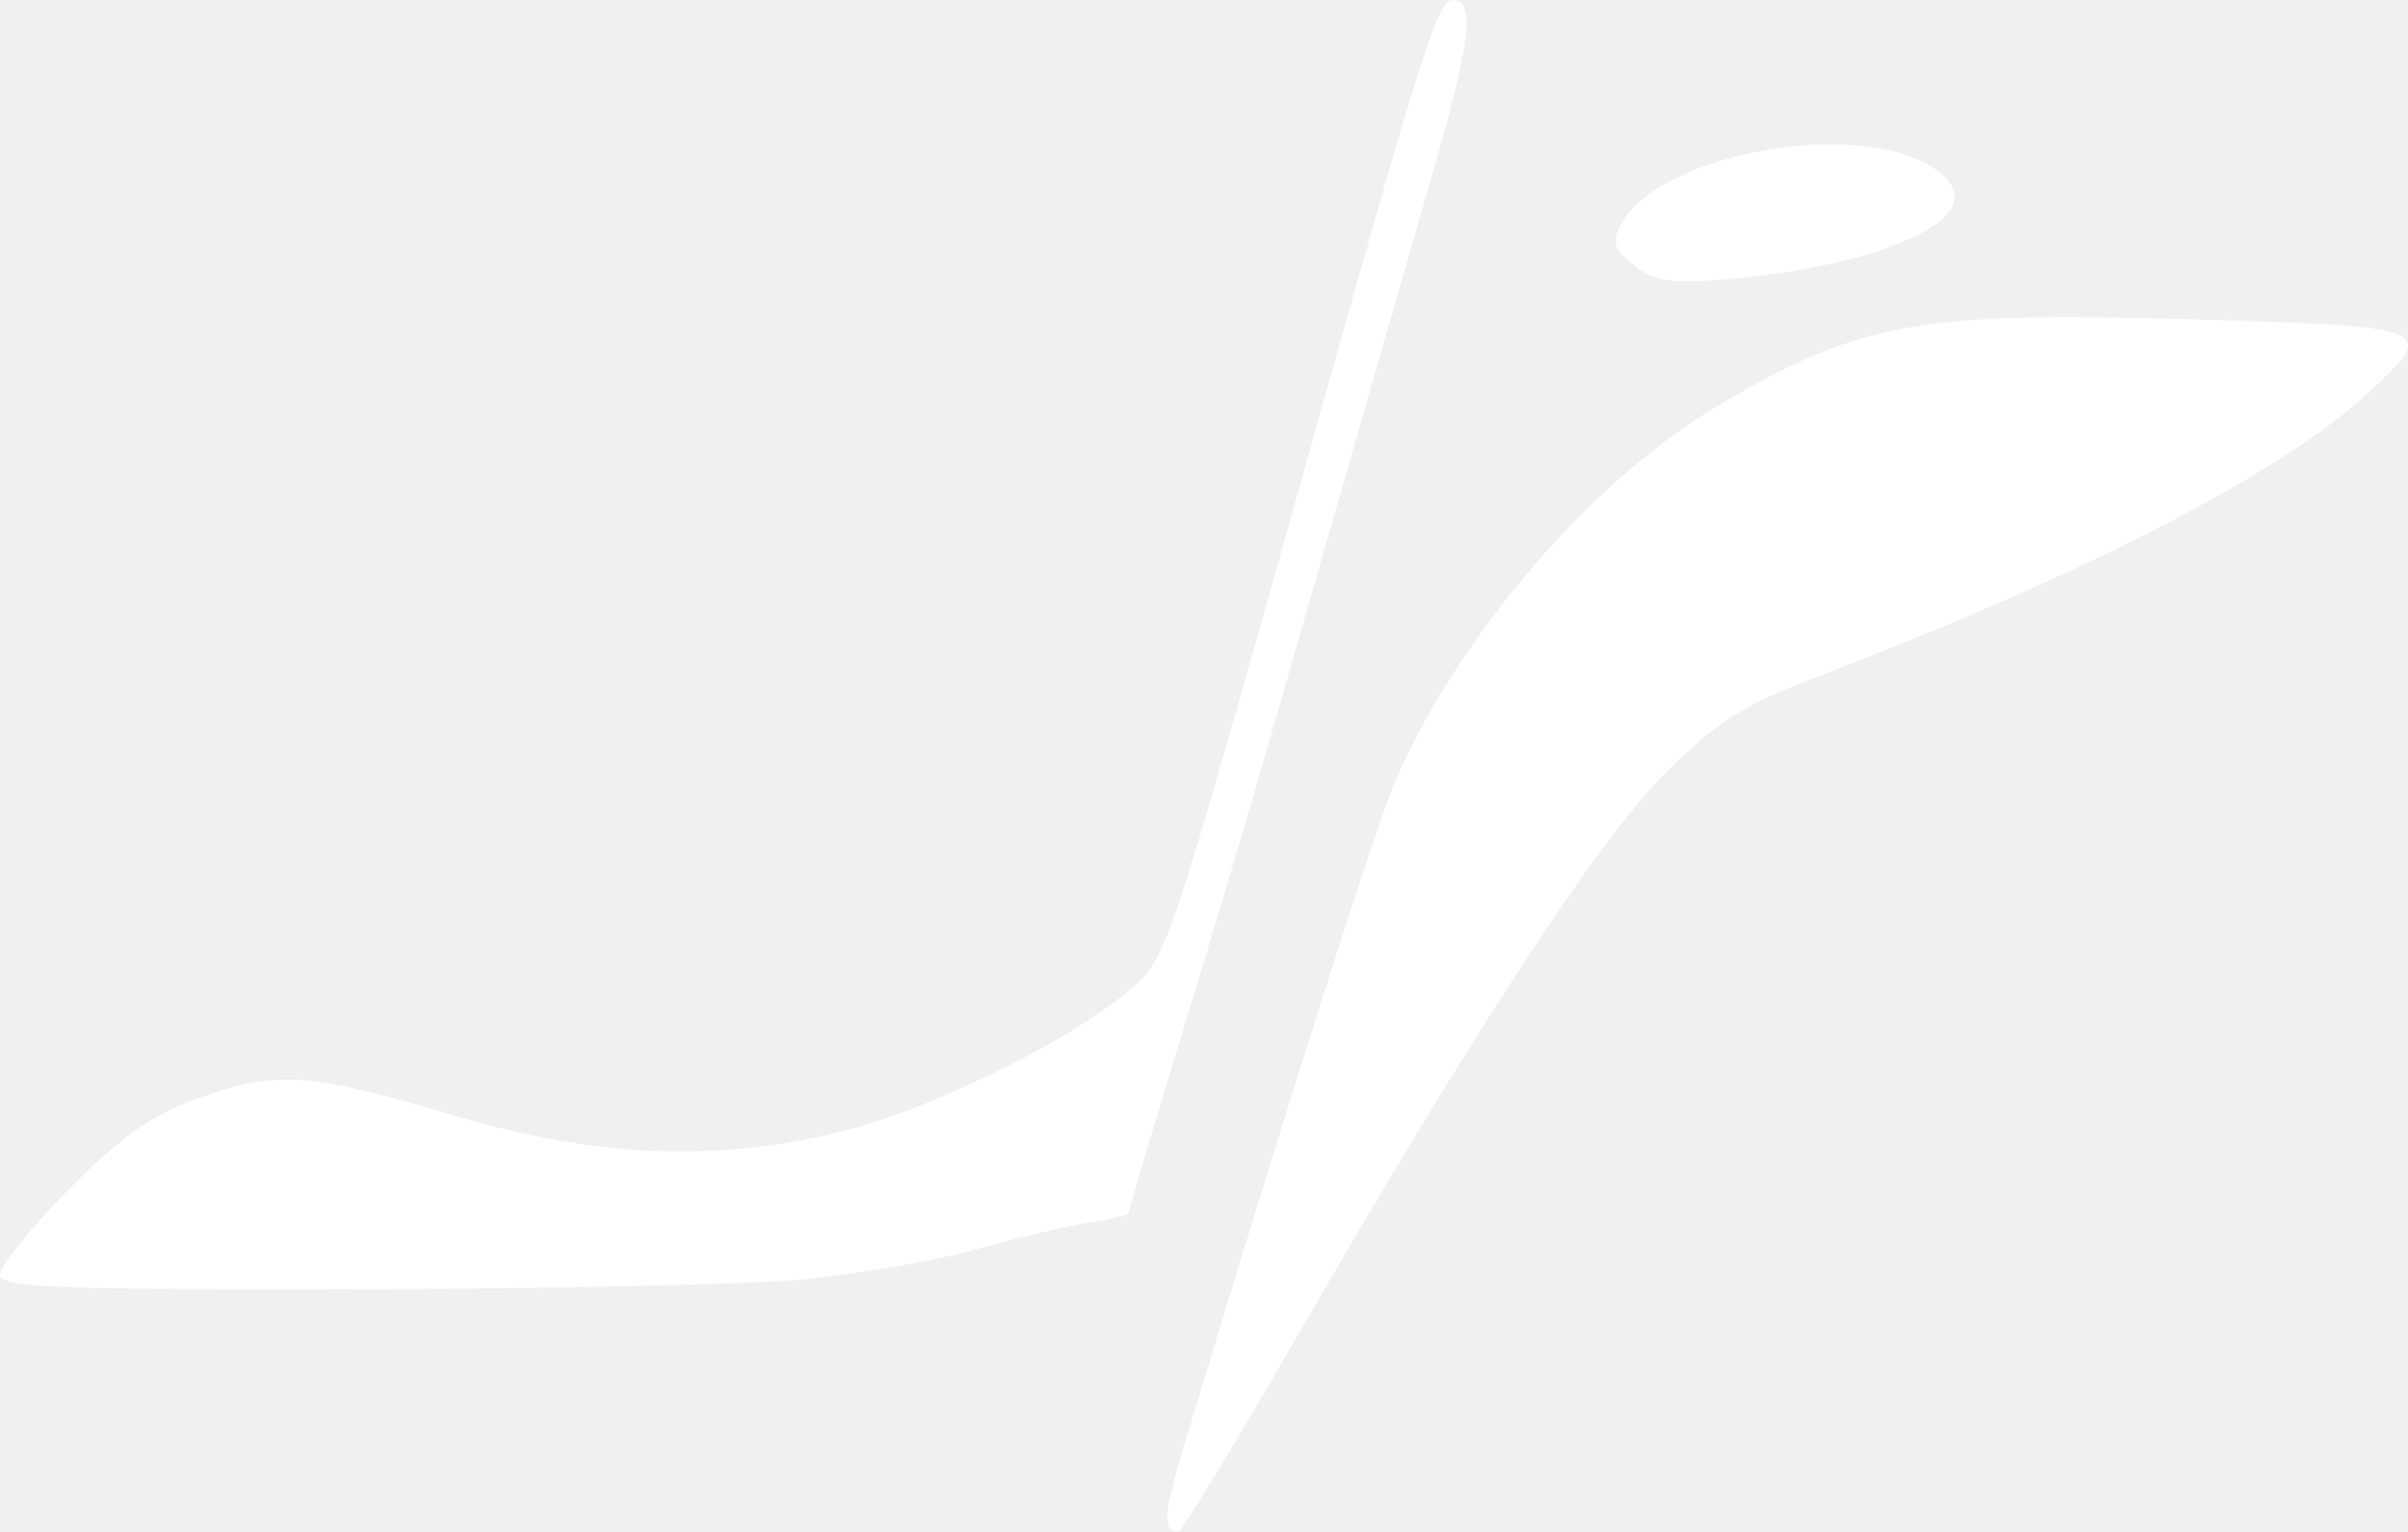
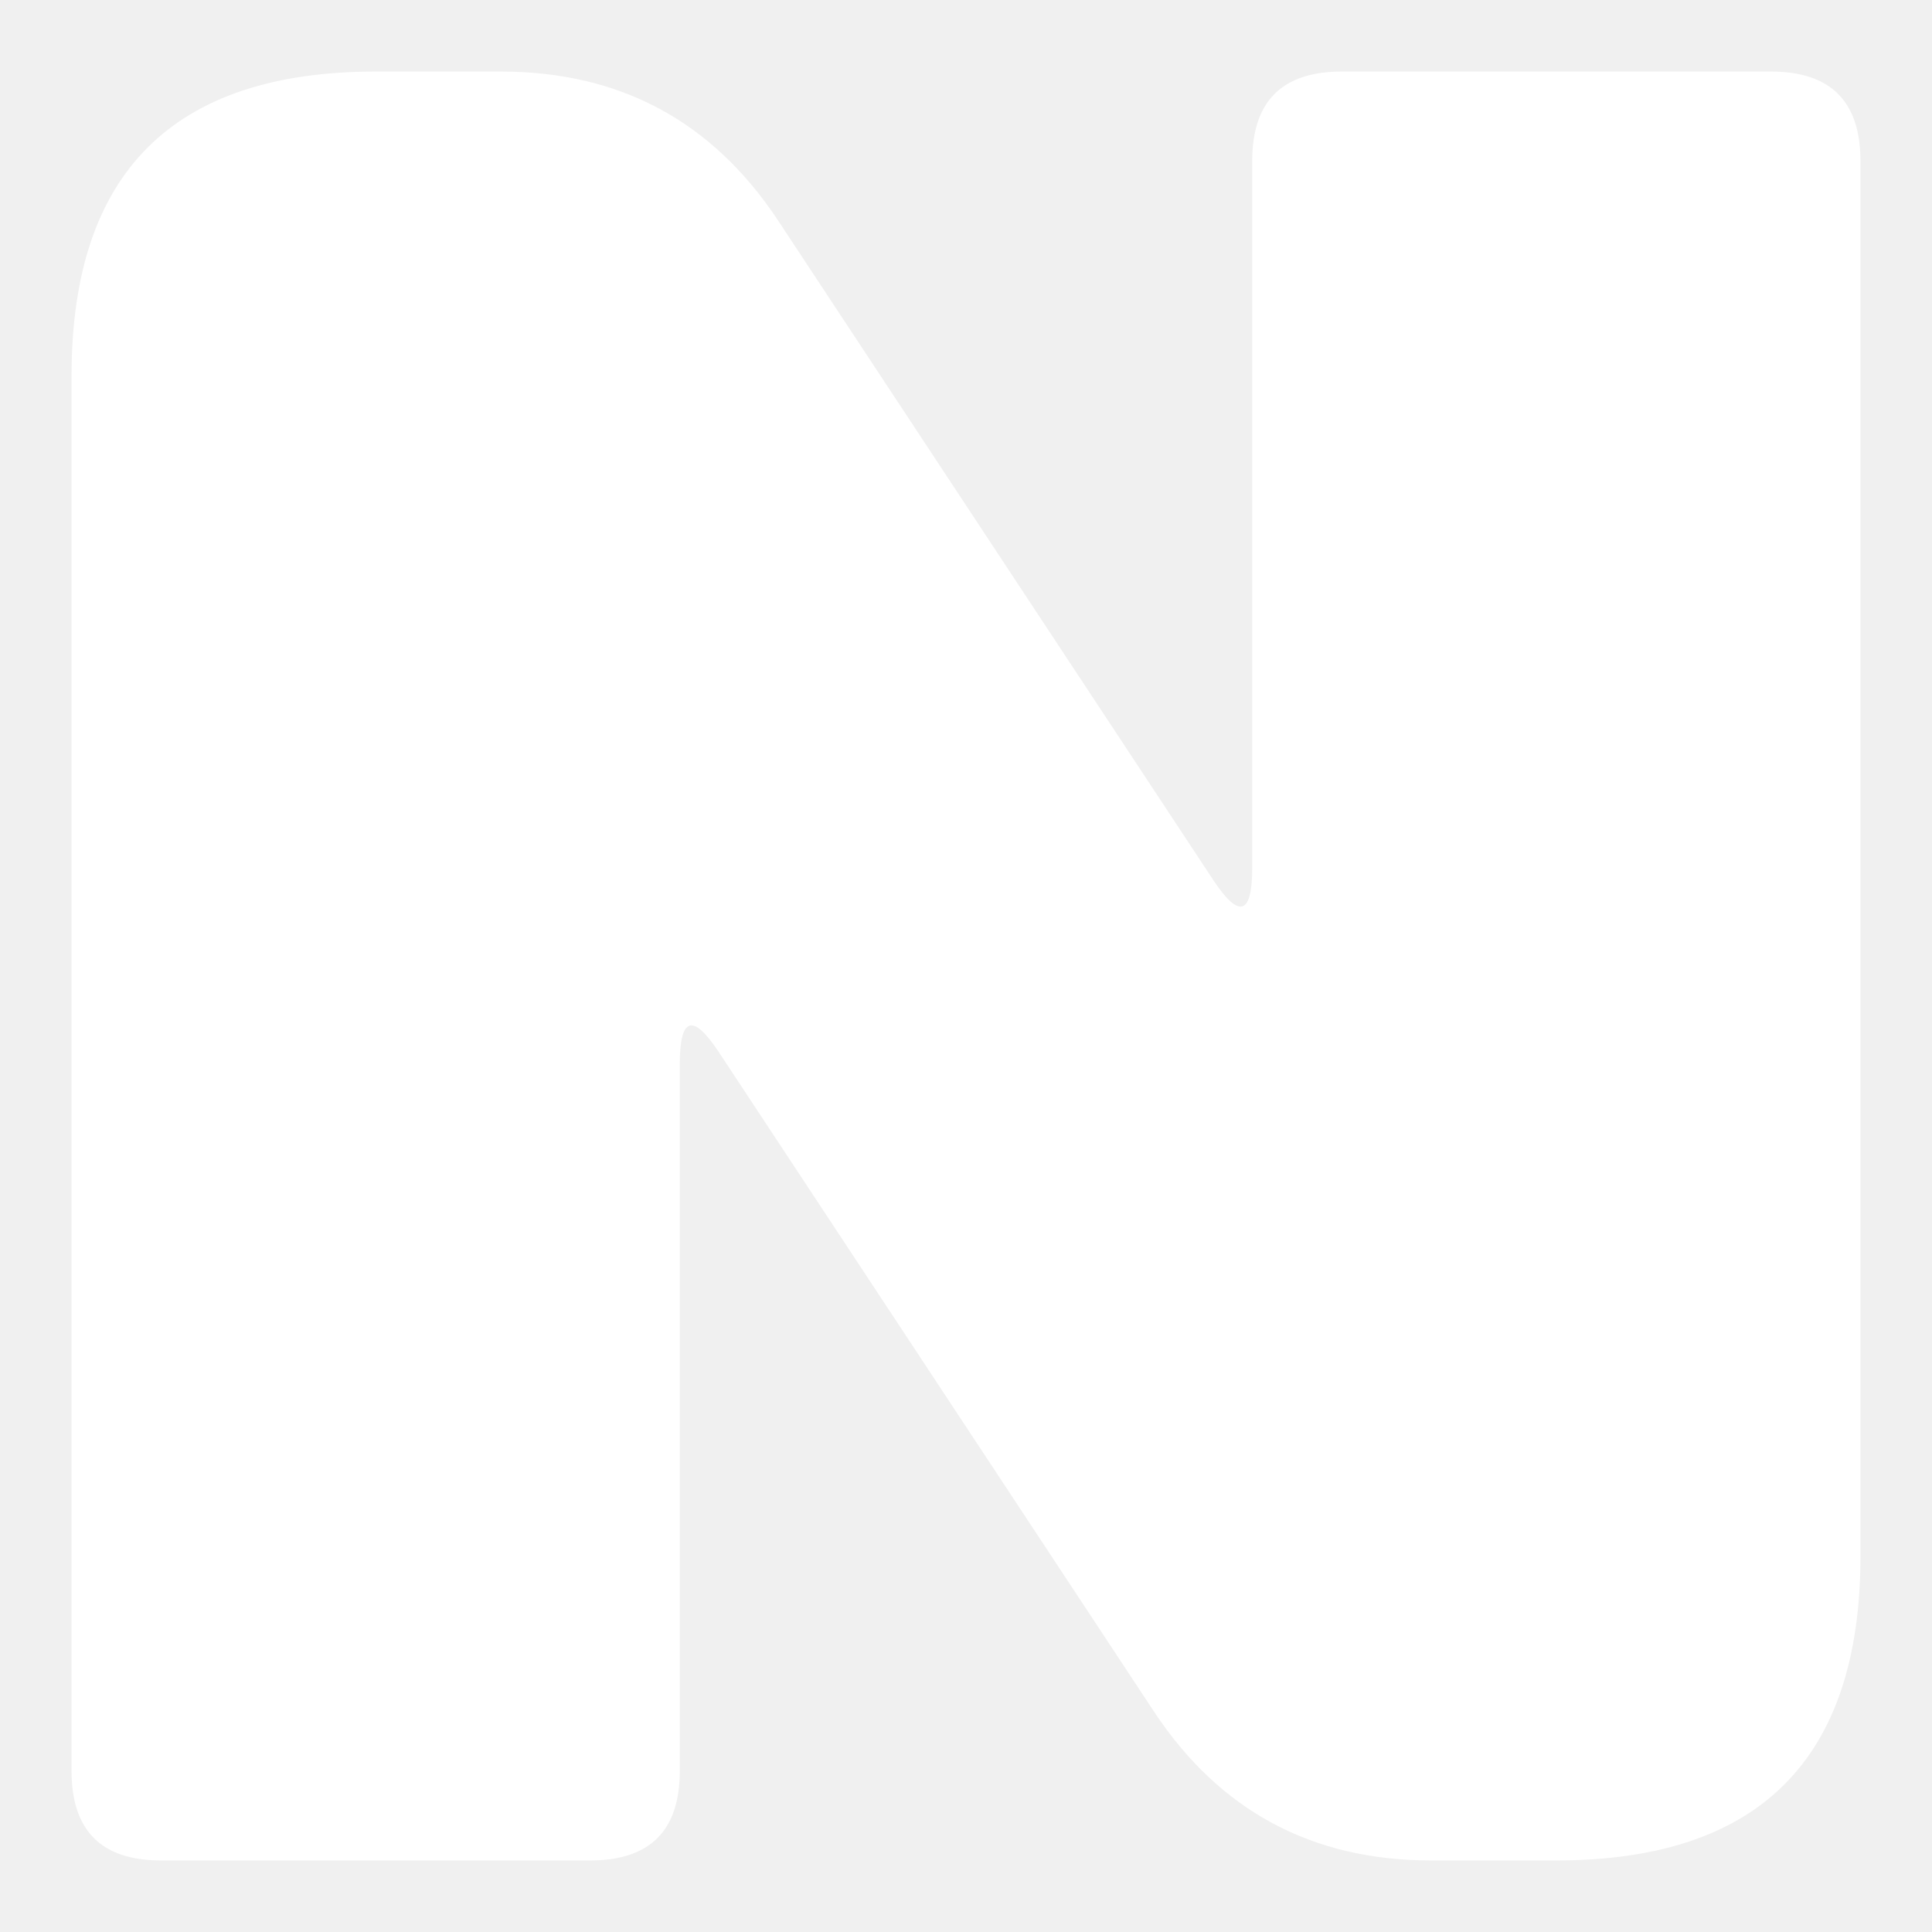
- <svg xmlns="http://www.w3.org/2000/svg" version="1.1" id="svg1" width="318.602" height="202.667" viewBox="0 0 318.602 202.667">
-   <defs id="defs1" />
-   <g id="g1" style="display:inline" transform="translate(-6.666667,-70.66667)">
-     <path style="display:inline;fill:#ffffff" d="m 177.813,248.333 c 23.823,-41.298 40.54,-66.846 49.512,-75.667 6.817,-6.702 10.074,-8.737 20.073,-12.545 34.578,-13.167 61.047,-26.787 72.372,-37.243 9.629,-8.89 9.343,-9.011 -23.437,-9.964 -35.718,-1.038 -43.73,0.421 -62.175,11.323 -16.721,9.883 -34.201,30.112 -42.747,49.472 -2.574,5.83 -14.813,44.306 -27.964,87.907 -2.86,9.483 -3.025,11.716 -0.862,11.716 0.444,0 7.297,-11.25 15.228,-25 z m -65.146,-8.323 C 120,239.333 130.5,237.51 136,235.96 c 5.5,-1.55 12.25,-3.138 15,-3.529 2.75,-0.391 5,-0.955 5,-1.253 0,-0.298 2.151,-7.585 4.781,-16.193 8.492,-27.802 12.213,-40.416 21.137,-71.652 4.819,-16.867 11.235,-39.185 14.258,-49.596 5.128,-17.661 5.748,-23.07 2.643,-23.07 -1.849,0 -4.07,6.908 -16.722,52 -21.79,77.659 -20.808,74.744 -26.848,79.723 -7.593,6.258 -25.039,14.825 -36.109,17.73 -17.095,4.487 -33.411,3.867 -53.117,-2.016 -18.569,-5.544 -23.143,-5.803 -33.64,-1.904 -5.875,2.182 -9.864,5.044 -16.717,11.991 -4.95,5.019 -9,10.029 -9,11.134 0,1.752 5.928,2.003 46.333,1.964 25.483,-0.025 52.333,-0.6 59.667,-1.278 z M 252.695,104.637 c 12.183,-3.487 15.773,-7.896 9.638,-11.836 -10.193,-6.547 -36.198,-1.773 -41.194,7.562 -1.256,2.346 -0.987,3.204 1.684,5.375 2.695,2.191 4.6,2.477 12.539,1.882 5.149,-0.386 12.949,-1.728 17.333,-2.983 z" id="path1" />
-   </g>
+ <svg xmlns="http://www.w3.org/2000/svg" viewBox="-4 -4 108 108" width="108" height="108">
+   <path fill="#fff" d="M17 0 L24 0 Q34 0 39.51 8.35 L63.8 45.16 Q66 48.5 66 44.5 L66 5 Q66 0 71 0 L95 0 Q100 0 100 5 L100 83 Q100 100 83 100 L76 100 Q66 100 60.49 91.65 L36.2 54.84 Q34 51.5 34 55.5 L34 95 Q34 100 29 100 L5 100 Q0 100 0 95 L0 17 Q0 0 17 0Z" />
</svg>
